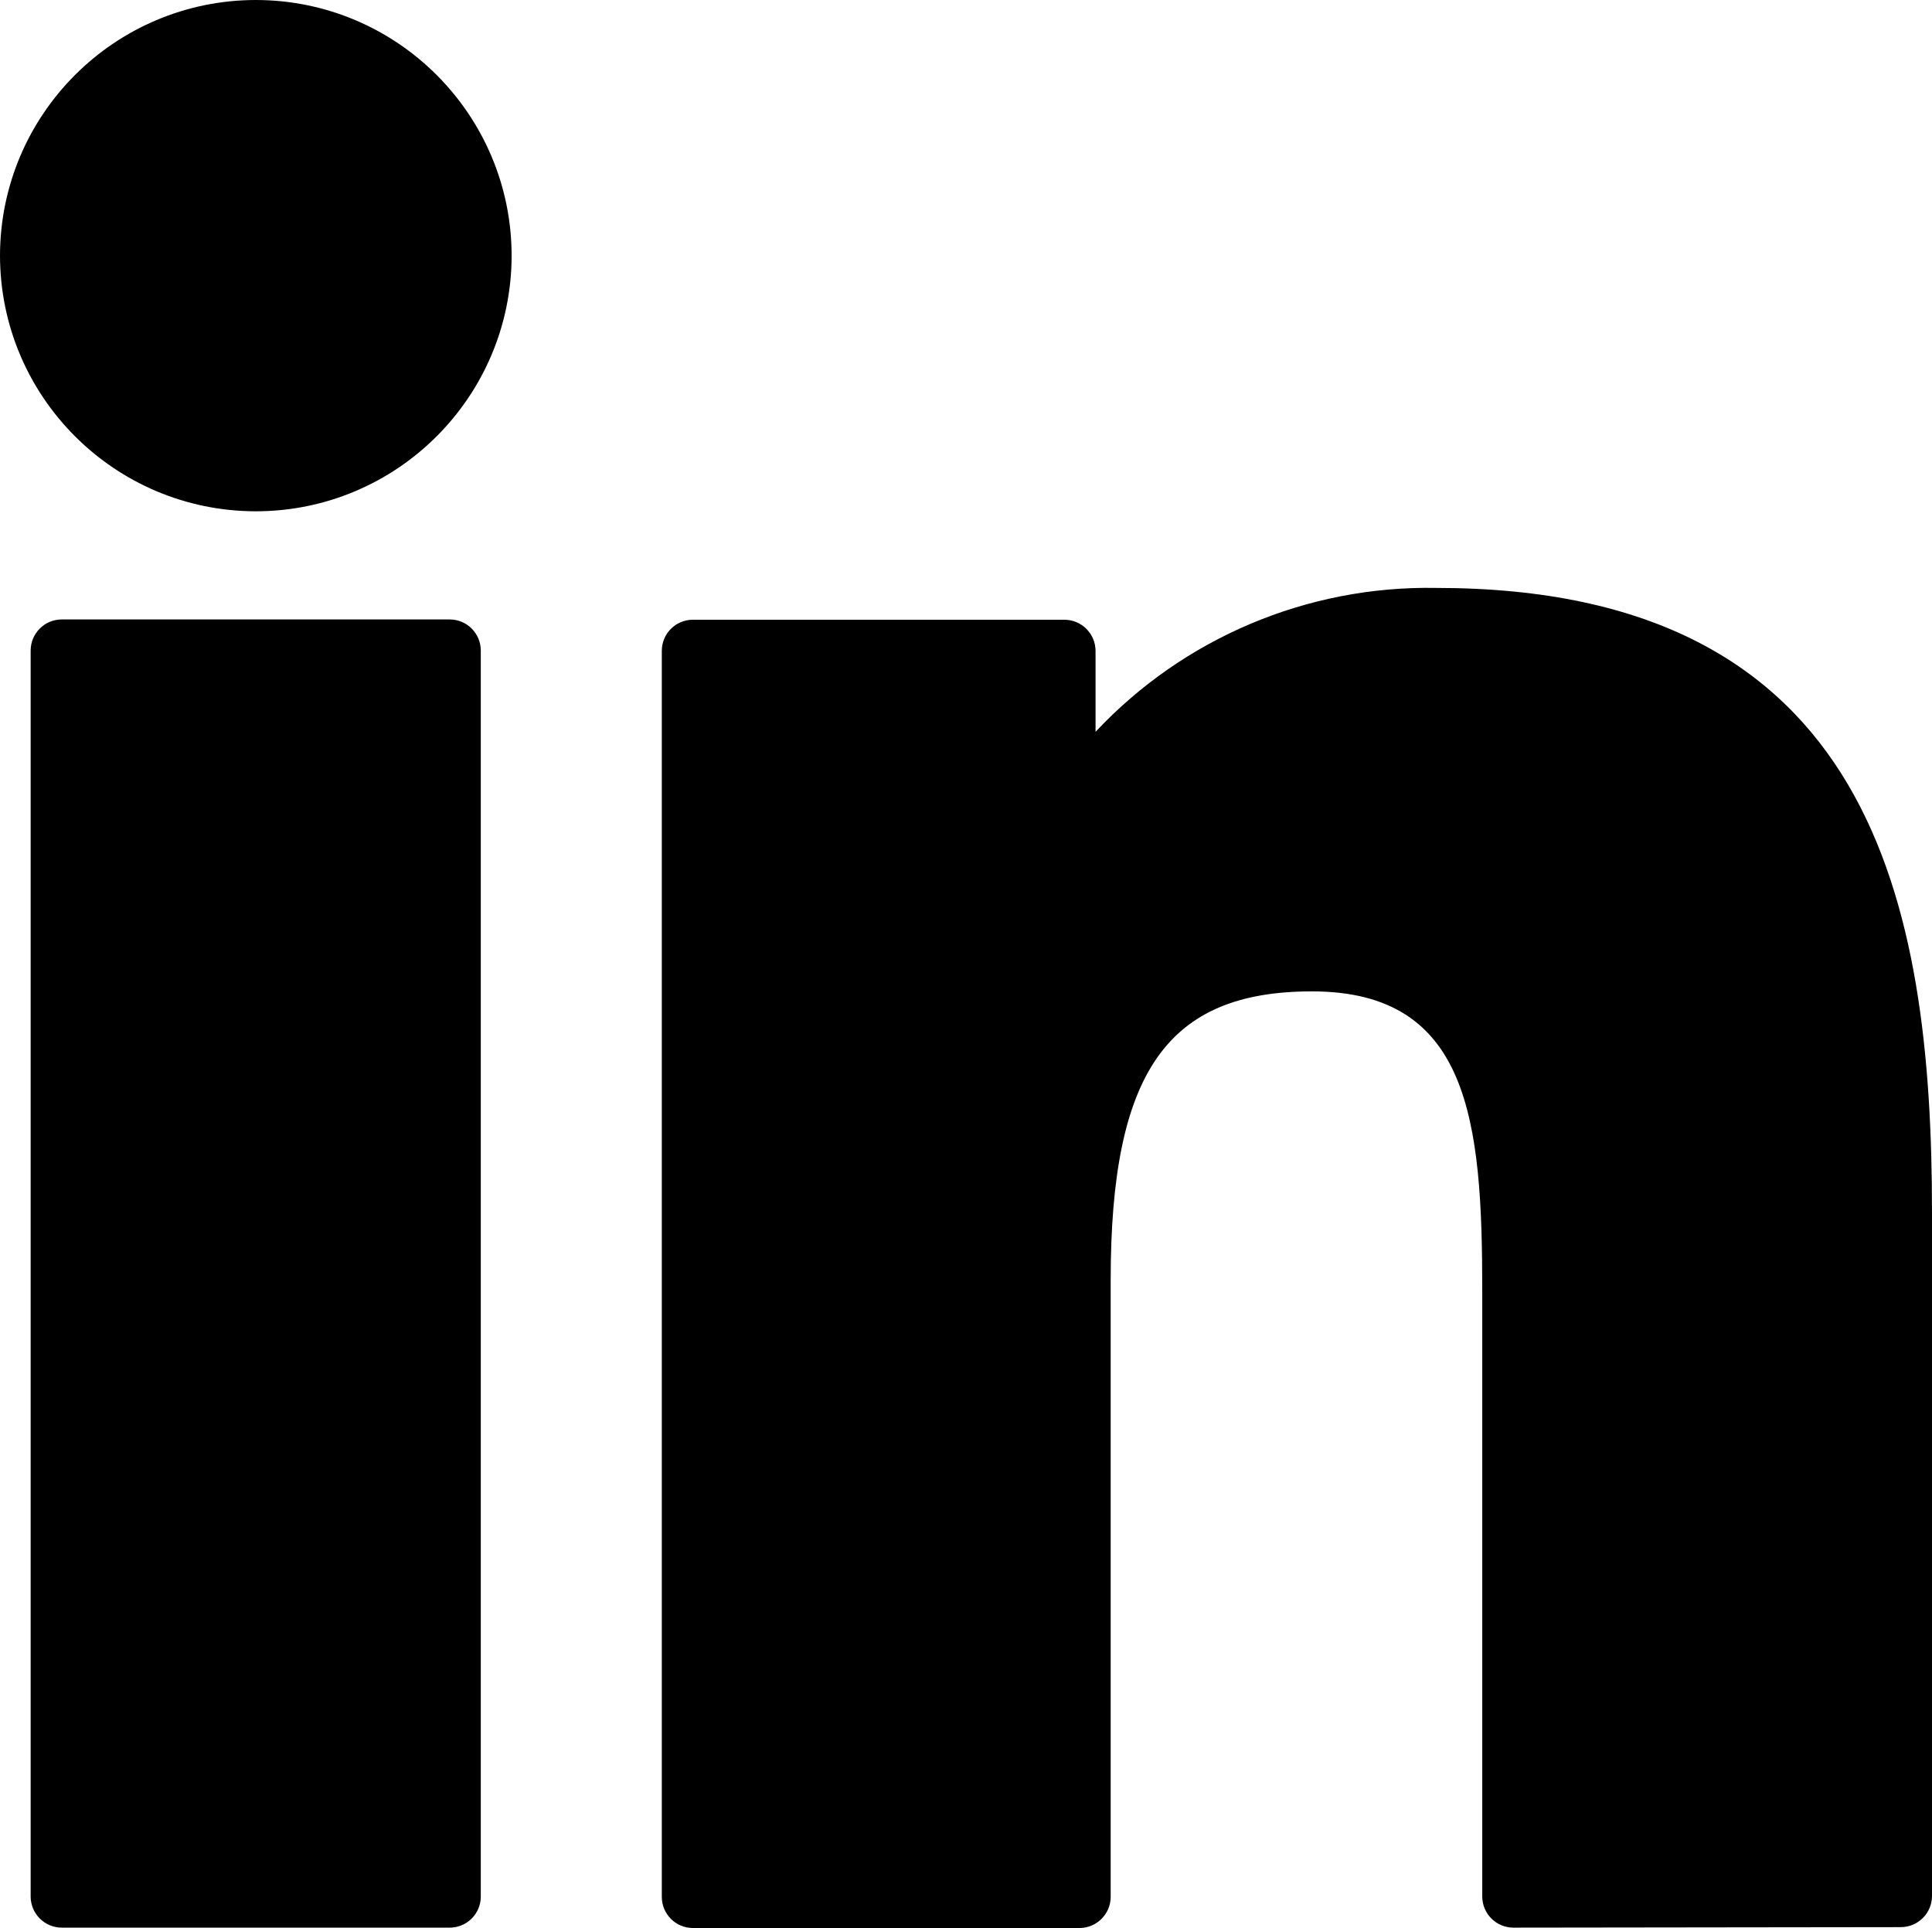
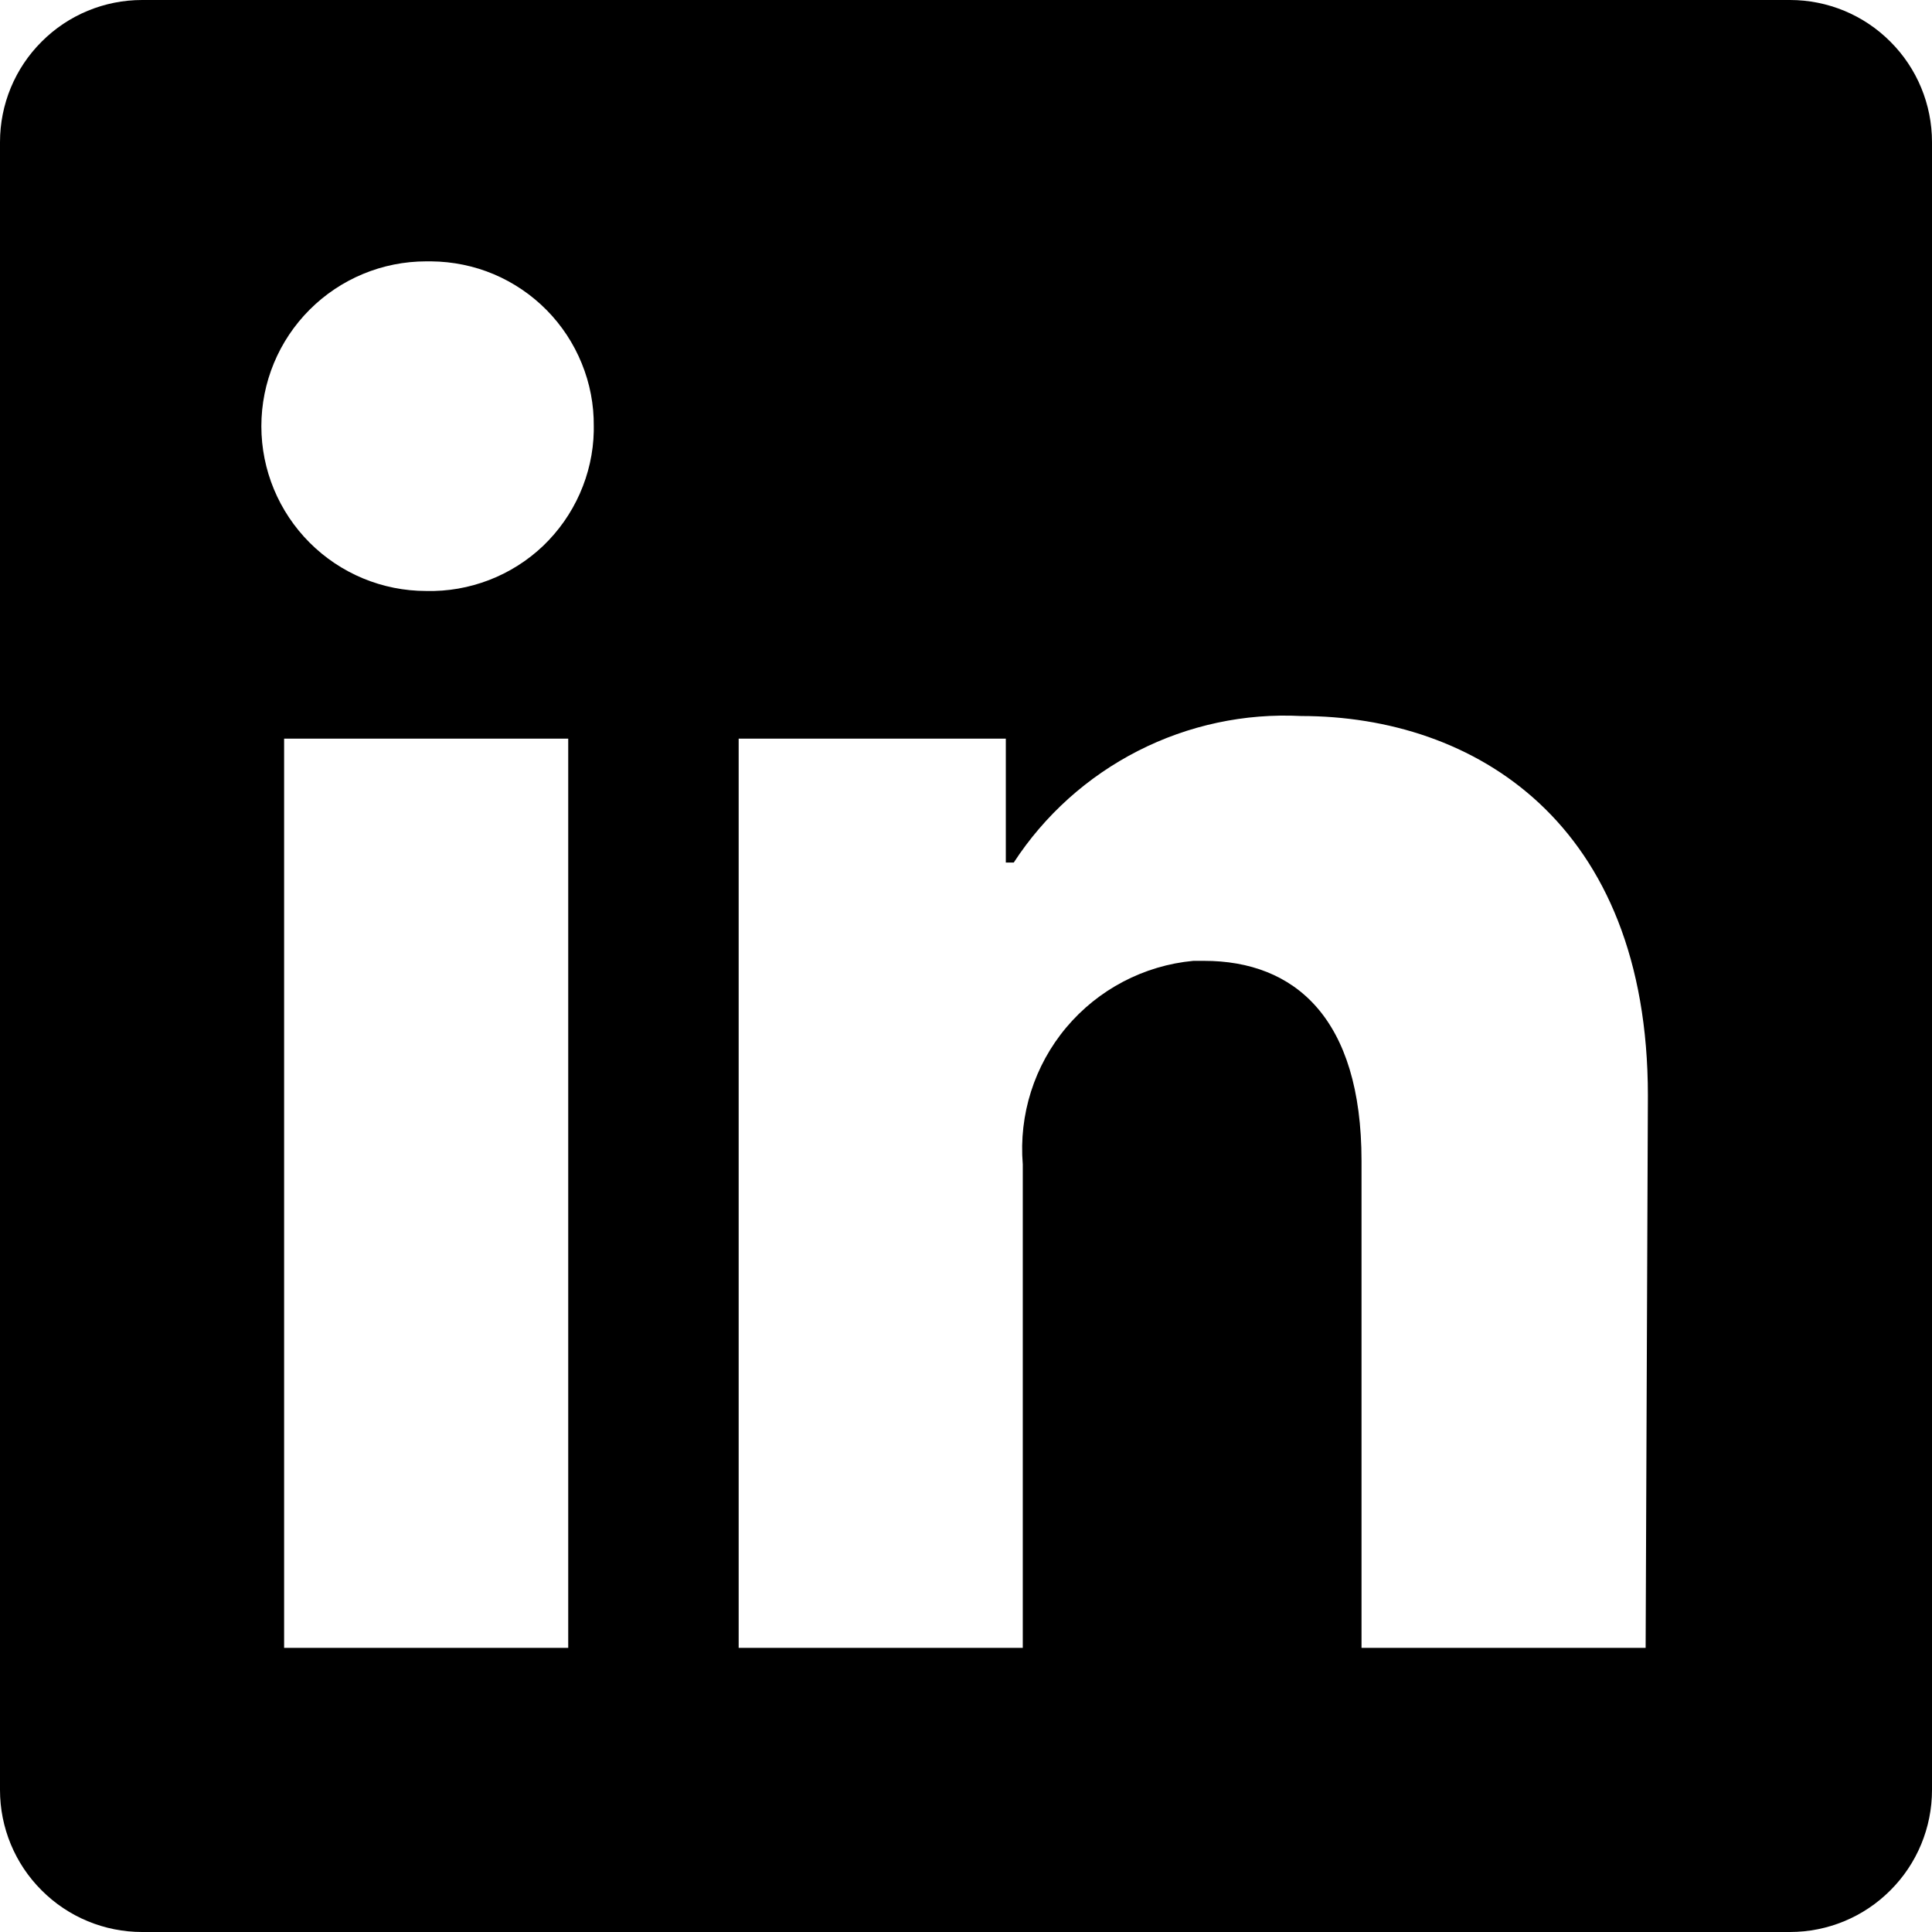
- <svg xmlns="http://www.w3.org/2000/svg" viewBox="0 0 20.044 20">
-   <path d="M15.7-6080a.323.323,0,0,1-.322-.324v-6.285c0-1.76-.131-3.105-1.767-3.105-1.5,0-2.088.839-2.088,2.994v6.4a.324.324,0,0,1-.324.324H7.188a.323.323,0,0,1-.322-.324v-12.926a.323.323,0,0,1,.322-.324h3.854a.324.324,0,0,1,.324.324v.839A4.728,4.728,0,0,1,14.9-6093.9c4.532,0,5.144,3.276,5.144,6.48v7.091a.324.324,0,0,1-.324.324ZM.642-6080a.323.323,0,0,1-.324-.323v-12.928a.323.323,0,0,1,.324-.322H4.666a.323.323,0,0,1,.322.322v12.928a.322.322,0,0,1-.322.323ZM0-6097.348A2.657,2.657,0,0,1,2.656-6100a2.656,2.656,0,0,1,2.652,2.652,2.656,2.656,0,0,1-2.652,2.653A2.657,2.657,0,0,1,0-6097.348Z" transform="translate(0 6100)" />
+ <svg xmlns="http://www.w3.org/2000/svg" viewBox="0 0 18 18">
+   <path d="M18 1.324V16.677C18 17.027 17.861 17.364 17.612 17.612C17.364 17.861 17.027 18 16.677 18H1.324C0.973 18 0.636 17.861 0.388 17.612C0.139 17.364 0 17.027 0 16.677L0 1.324C0 0.973 0.139 0.636 0.388 0.388C0.636 0.139 0.973 0 1.324 0L16.677 0C17.027 0 17.364 0.139 17.612 0.388C17.861 0.636 18 0.973 18 1.324ZM5.294 6.882H2.647V15.353H5.294V6.882ZM5.532 3.971C5.534 3.77 5.496 3.572 5.42 3.386C5.345 3.201 5.234 3.032 5.093 2.889C4.953 2.747 4.785 2.633 4.601 2.555C4.416 2.477 4.218 2.437 4.018 2.435H3.971C3.563 2.435 3.173 2.597 2.885 2.885C2.597 3.173 2.435 3.563 2.435 3.971C2.435 4.378 2.597 4.768 2.885 5.056C3.173 5.344 3.563 5.506 3.971 5.506C4.171 5.511 4.37 5.476 4.557 5.404C4.744 5.332 4.915 5.224 5.06 5.086C5.205 4.947 5.321 4.782 5.402 4.599C5.483 4.416 5.528 4.218 5.532 4.018V3.971ZM15.353 10.207C15.353 7.661 13.733 6.671 12.123 6.671C11.597 6.644 11.072 6.756 10.602 6.996C10.132 7.236 9.733 7.594 9.445 8.036H9.371V6.882H6.882V15.353H9.529V10.848C9.491 10.386 9.636 9.928 9.934 9.573C10.231 9.219 10.657 8.995 11.118 8.952H11.218C12.06 8.952 12.685 9.482 12.685 10.816V15.353H15.332L15.353 10.207Z" />
</svg>
